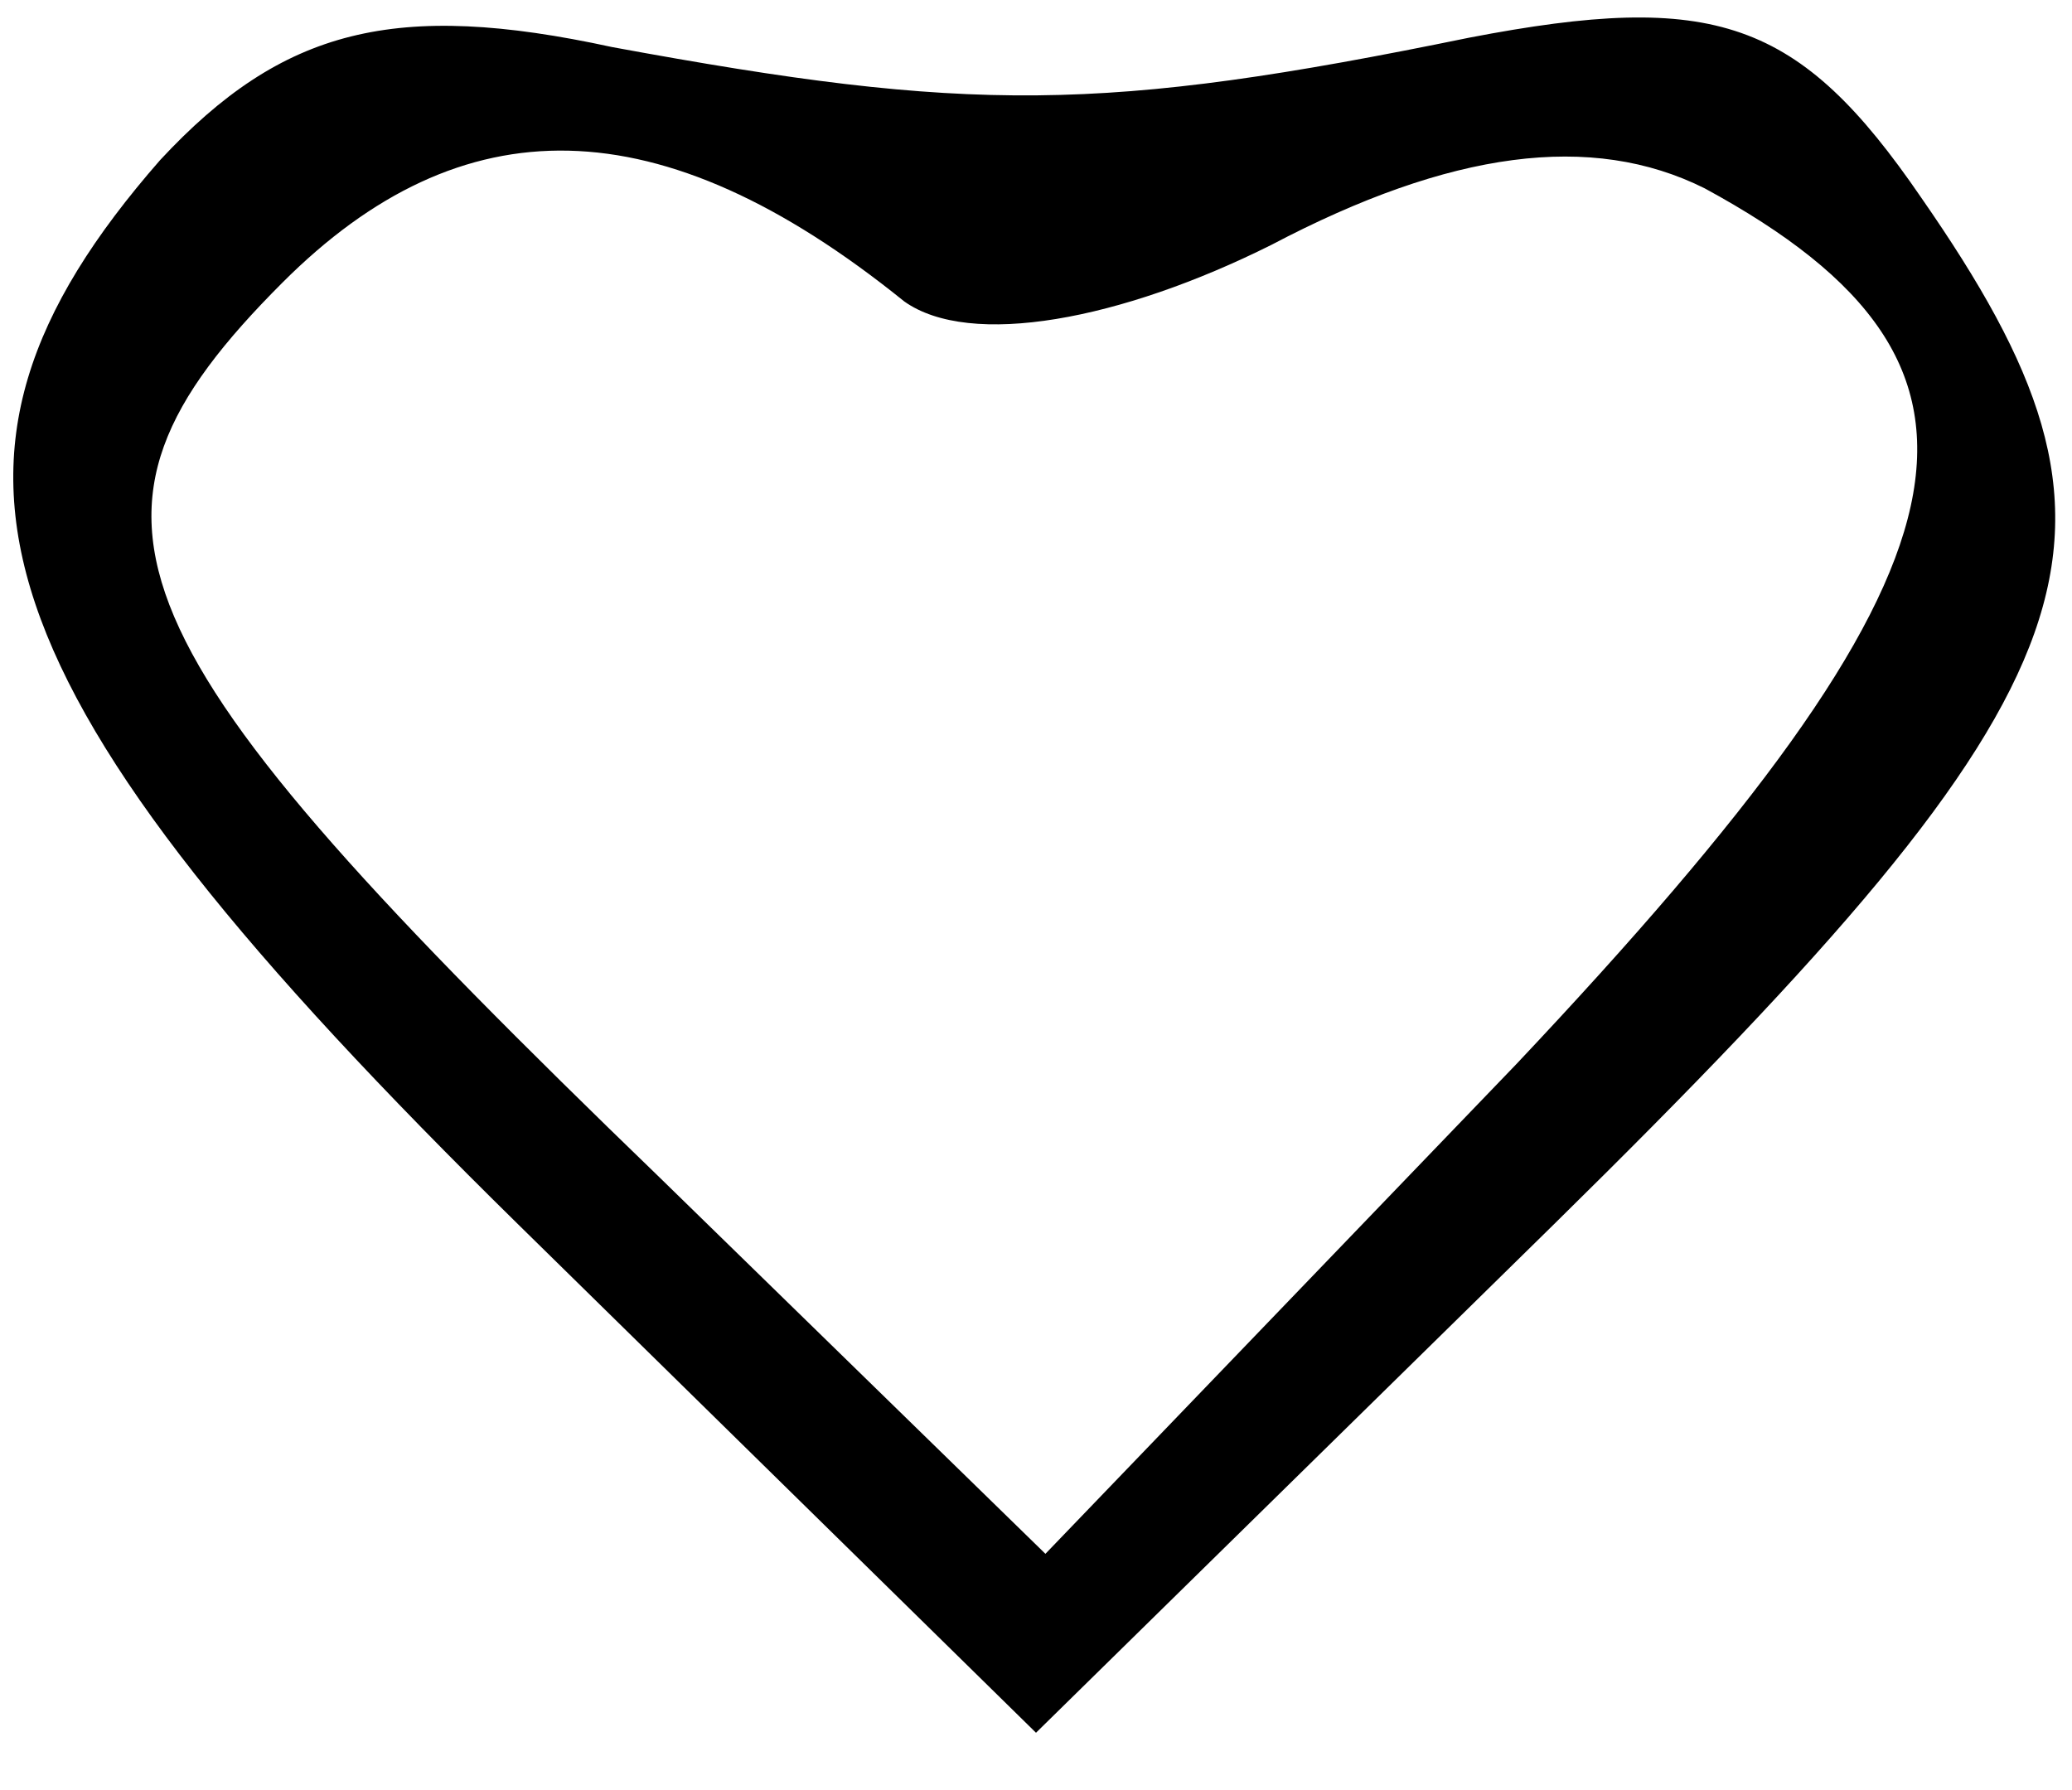
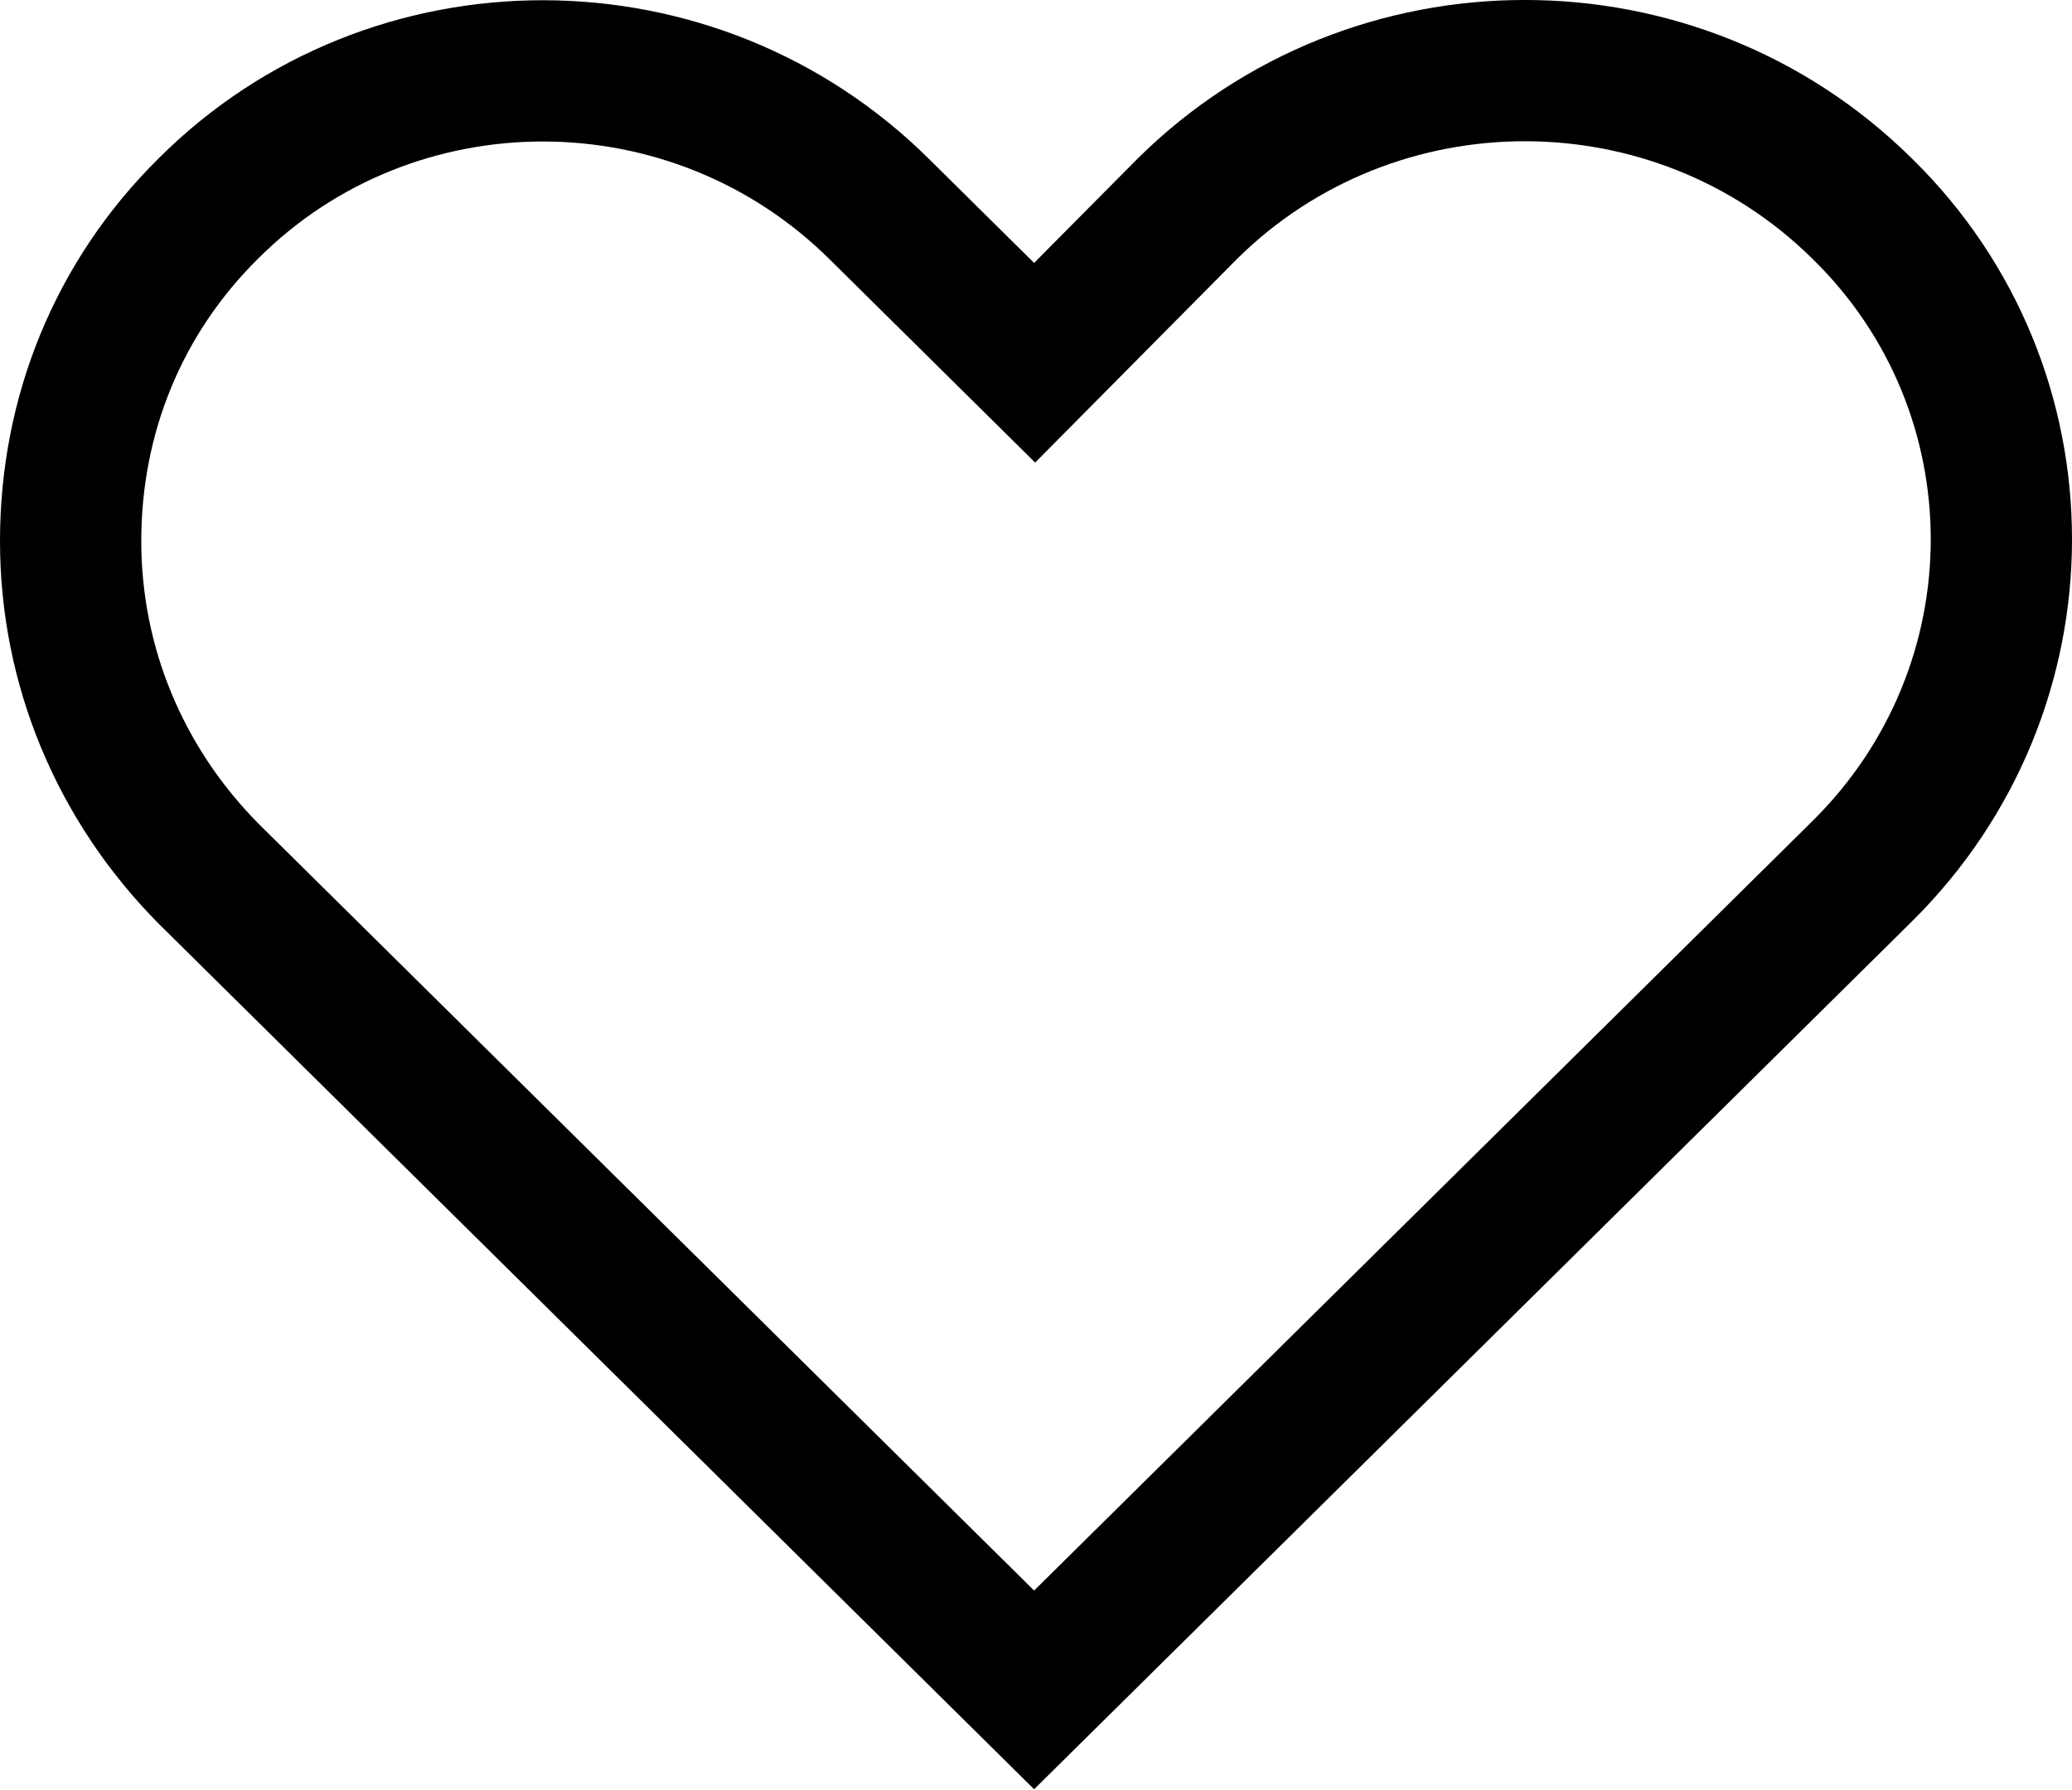
- <svg xmlns="http://www.w3.org/2000/svg" version="1.0" width="22pt" height="19pt" viewBox="0 0 22 19" preserveAspectRatio="xMidYMid meet">
-   <g transform="translate(0,19) scale(0.1,-0.1)" fill="#000000" stroke="none">
-     <path d="M17 173 c-28 -32 -20 -56 38 -113 l55 -54 55 54 c59 58 64 73 39 109 -13 19 -22 22 -48 17 -39 -8 -53 -8 -91 -1 -23 5 -35 2 -48 -12z m79 -15 c7 -5 23 -2 39 6 19 10 34 12 46 6 35 -19 30 -40 -20 -93 l-50 -52 -41 40 c-59 57 -65 70 -40 95 19 19 40 19 66 -2z" />
-   </g>
+ <svg xmlns="http://www.w3.org/2000/svg" width="22" height="19" viewBox="0 0 22 19" fill="none">
+   <path fill-rule="evenodd" clip-rule="evenodd" d="M19.244 2.748C17.562 1.085 14.824 1.084 13.14 2.744L10.991 4.912L8.82 2.765C7.134 1.082 4.4 1.089 2.744 2.743L2.739 2.748C1.931 3.547 1.5 4.603 1.5 5.745C1.5 6.871 1.942 7.935 2.745 8.747L10.98 16.89L19.244 8.719C20.922 7.061 20.914 4.383 19.25 2.754L19.244 2.748ZM10.98 19L1.684 9.808C0.606 8.72 0 7.277 0 5.745C0 4.213 0.584 2.77 1.684 1.682C3.93 -0.561 7.612 -0.561 9.88 1.704L10.98 2.792L12.081 1.682C14.349 -0.561 18.031 -0.561 20.299 1.682C22.567 3.902 22.567 7.543 20.299 9.786L10.98 19Z" fill="black" />
</svg>
